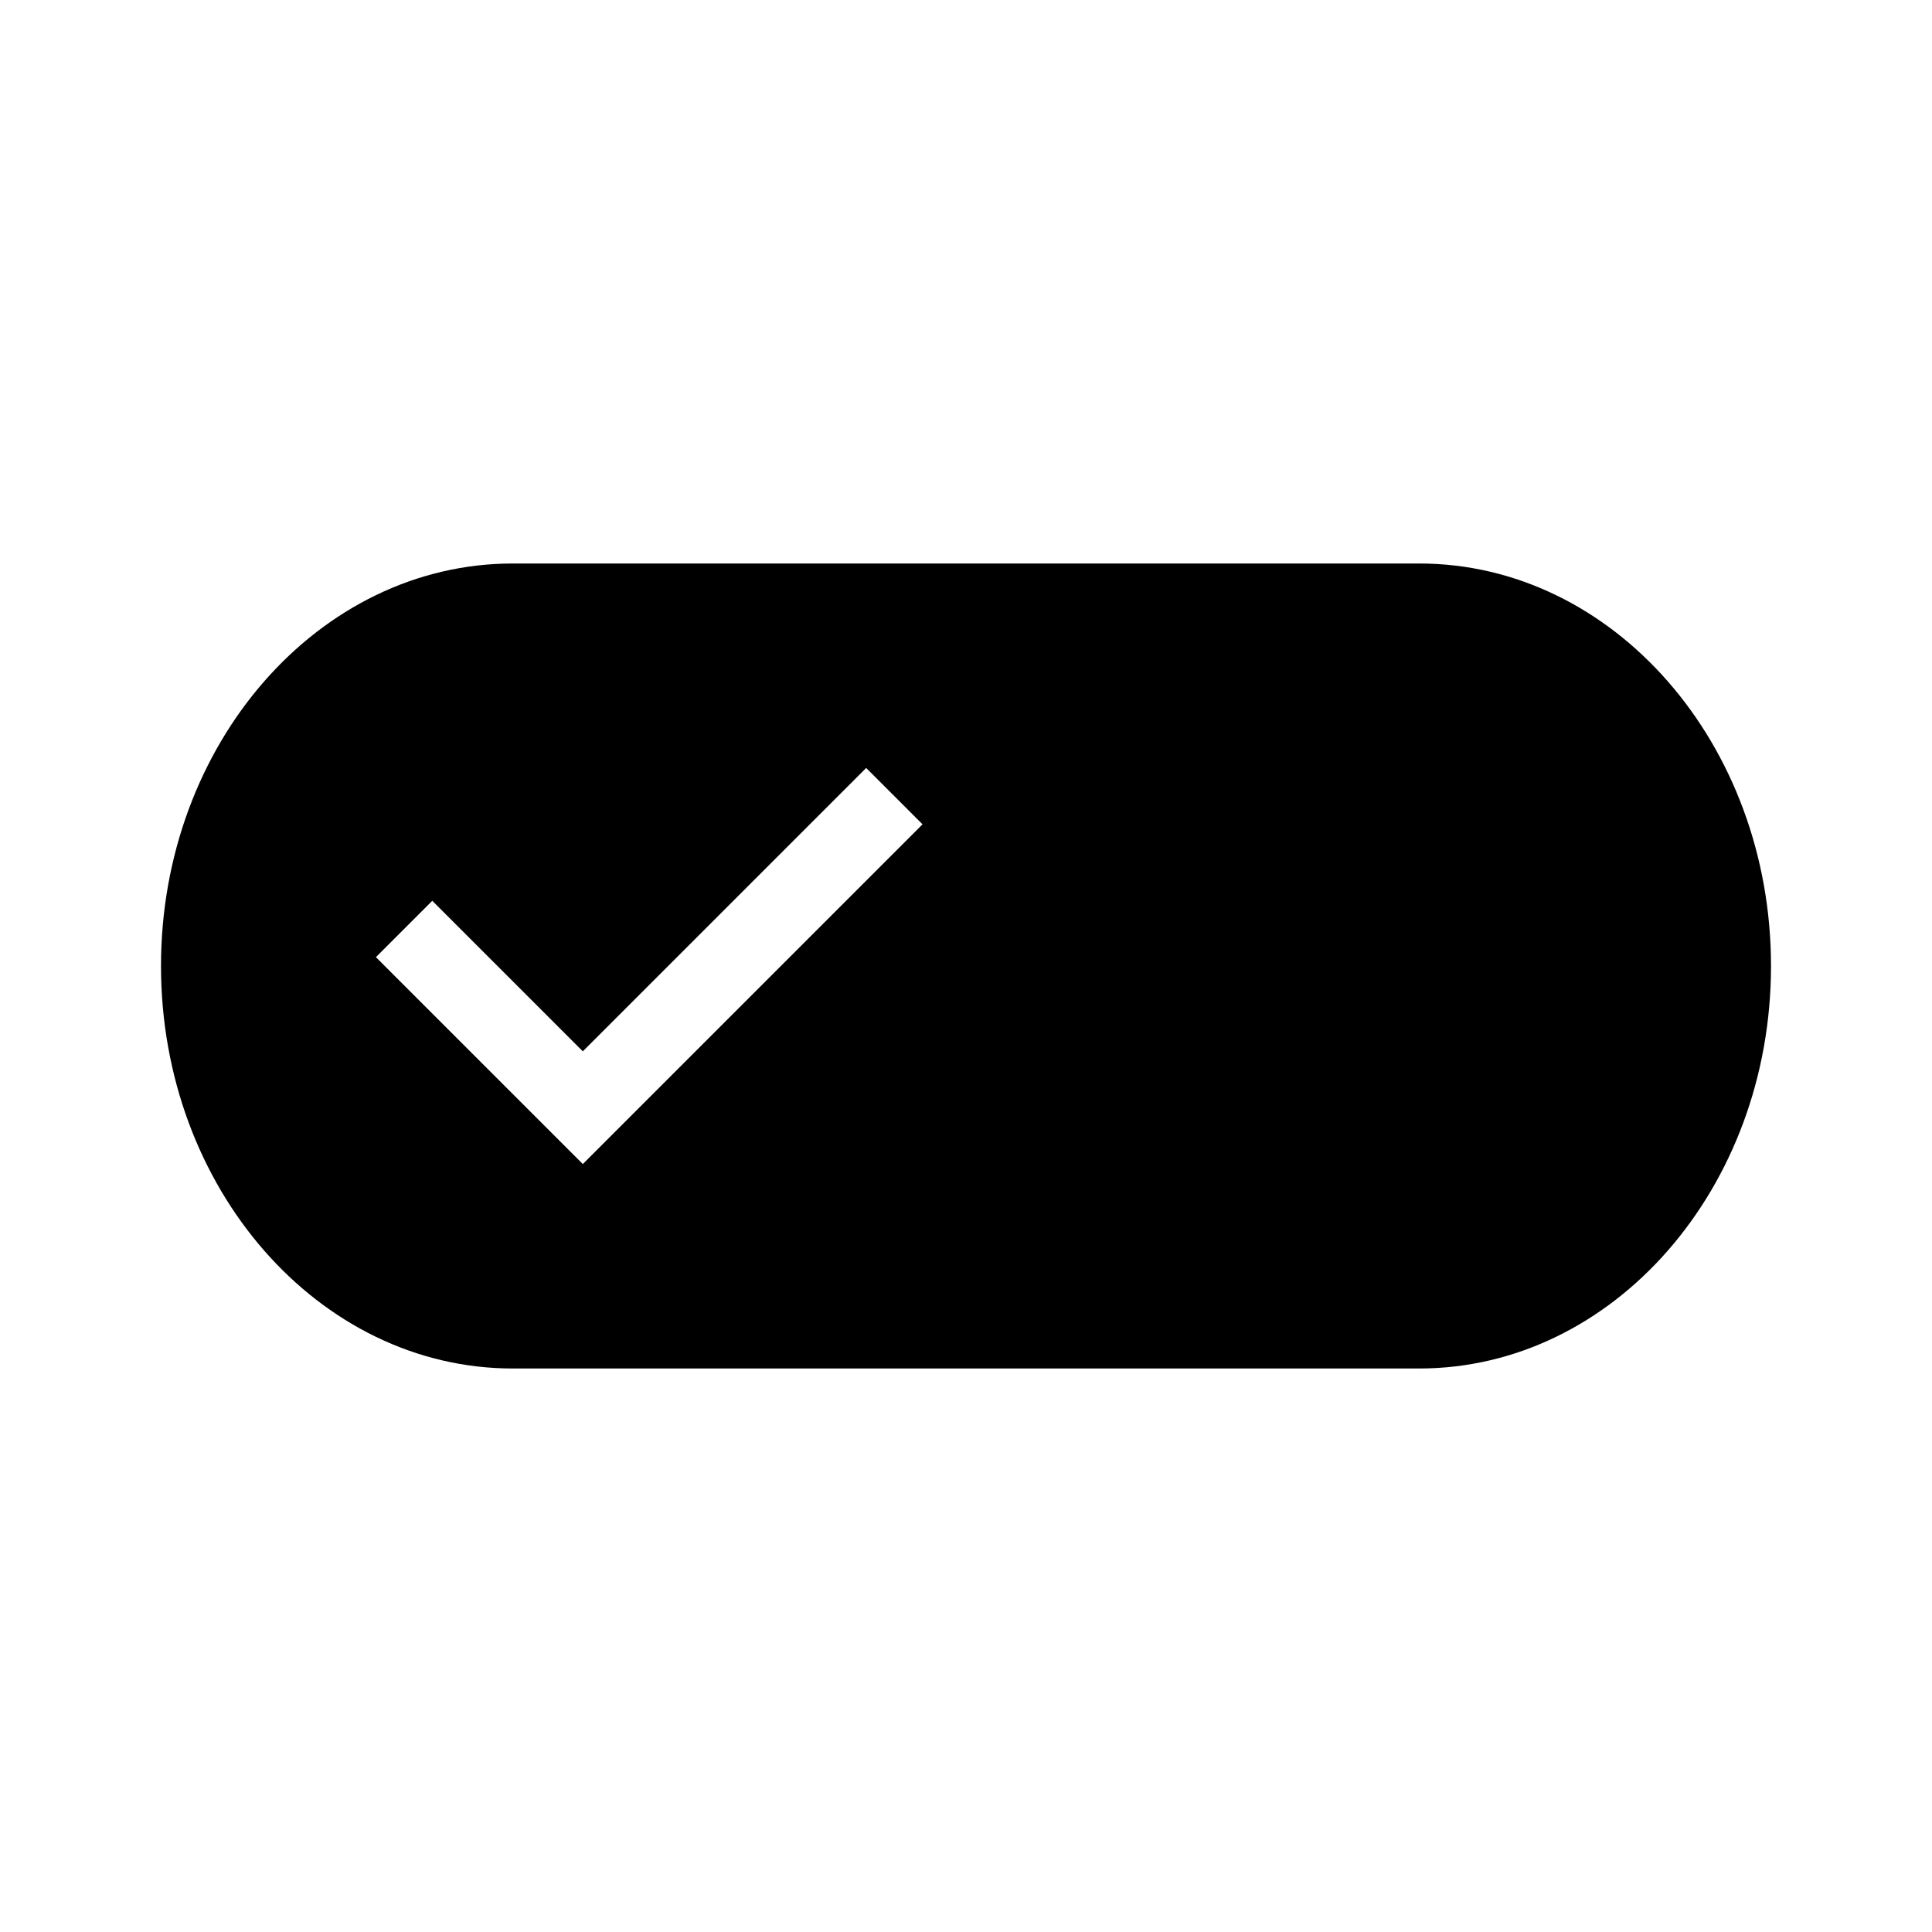
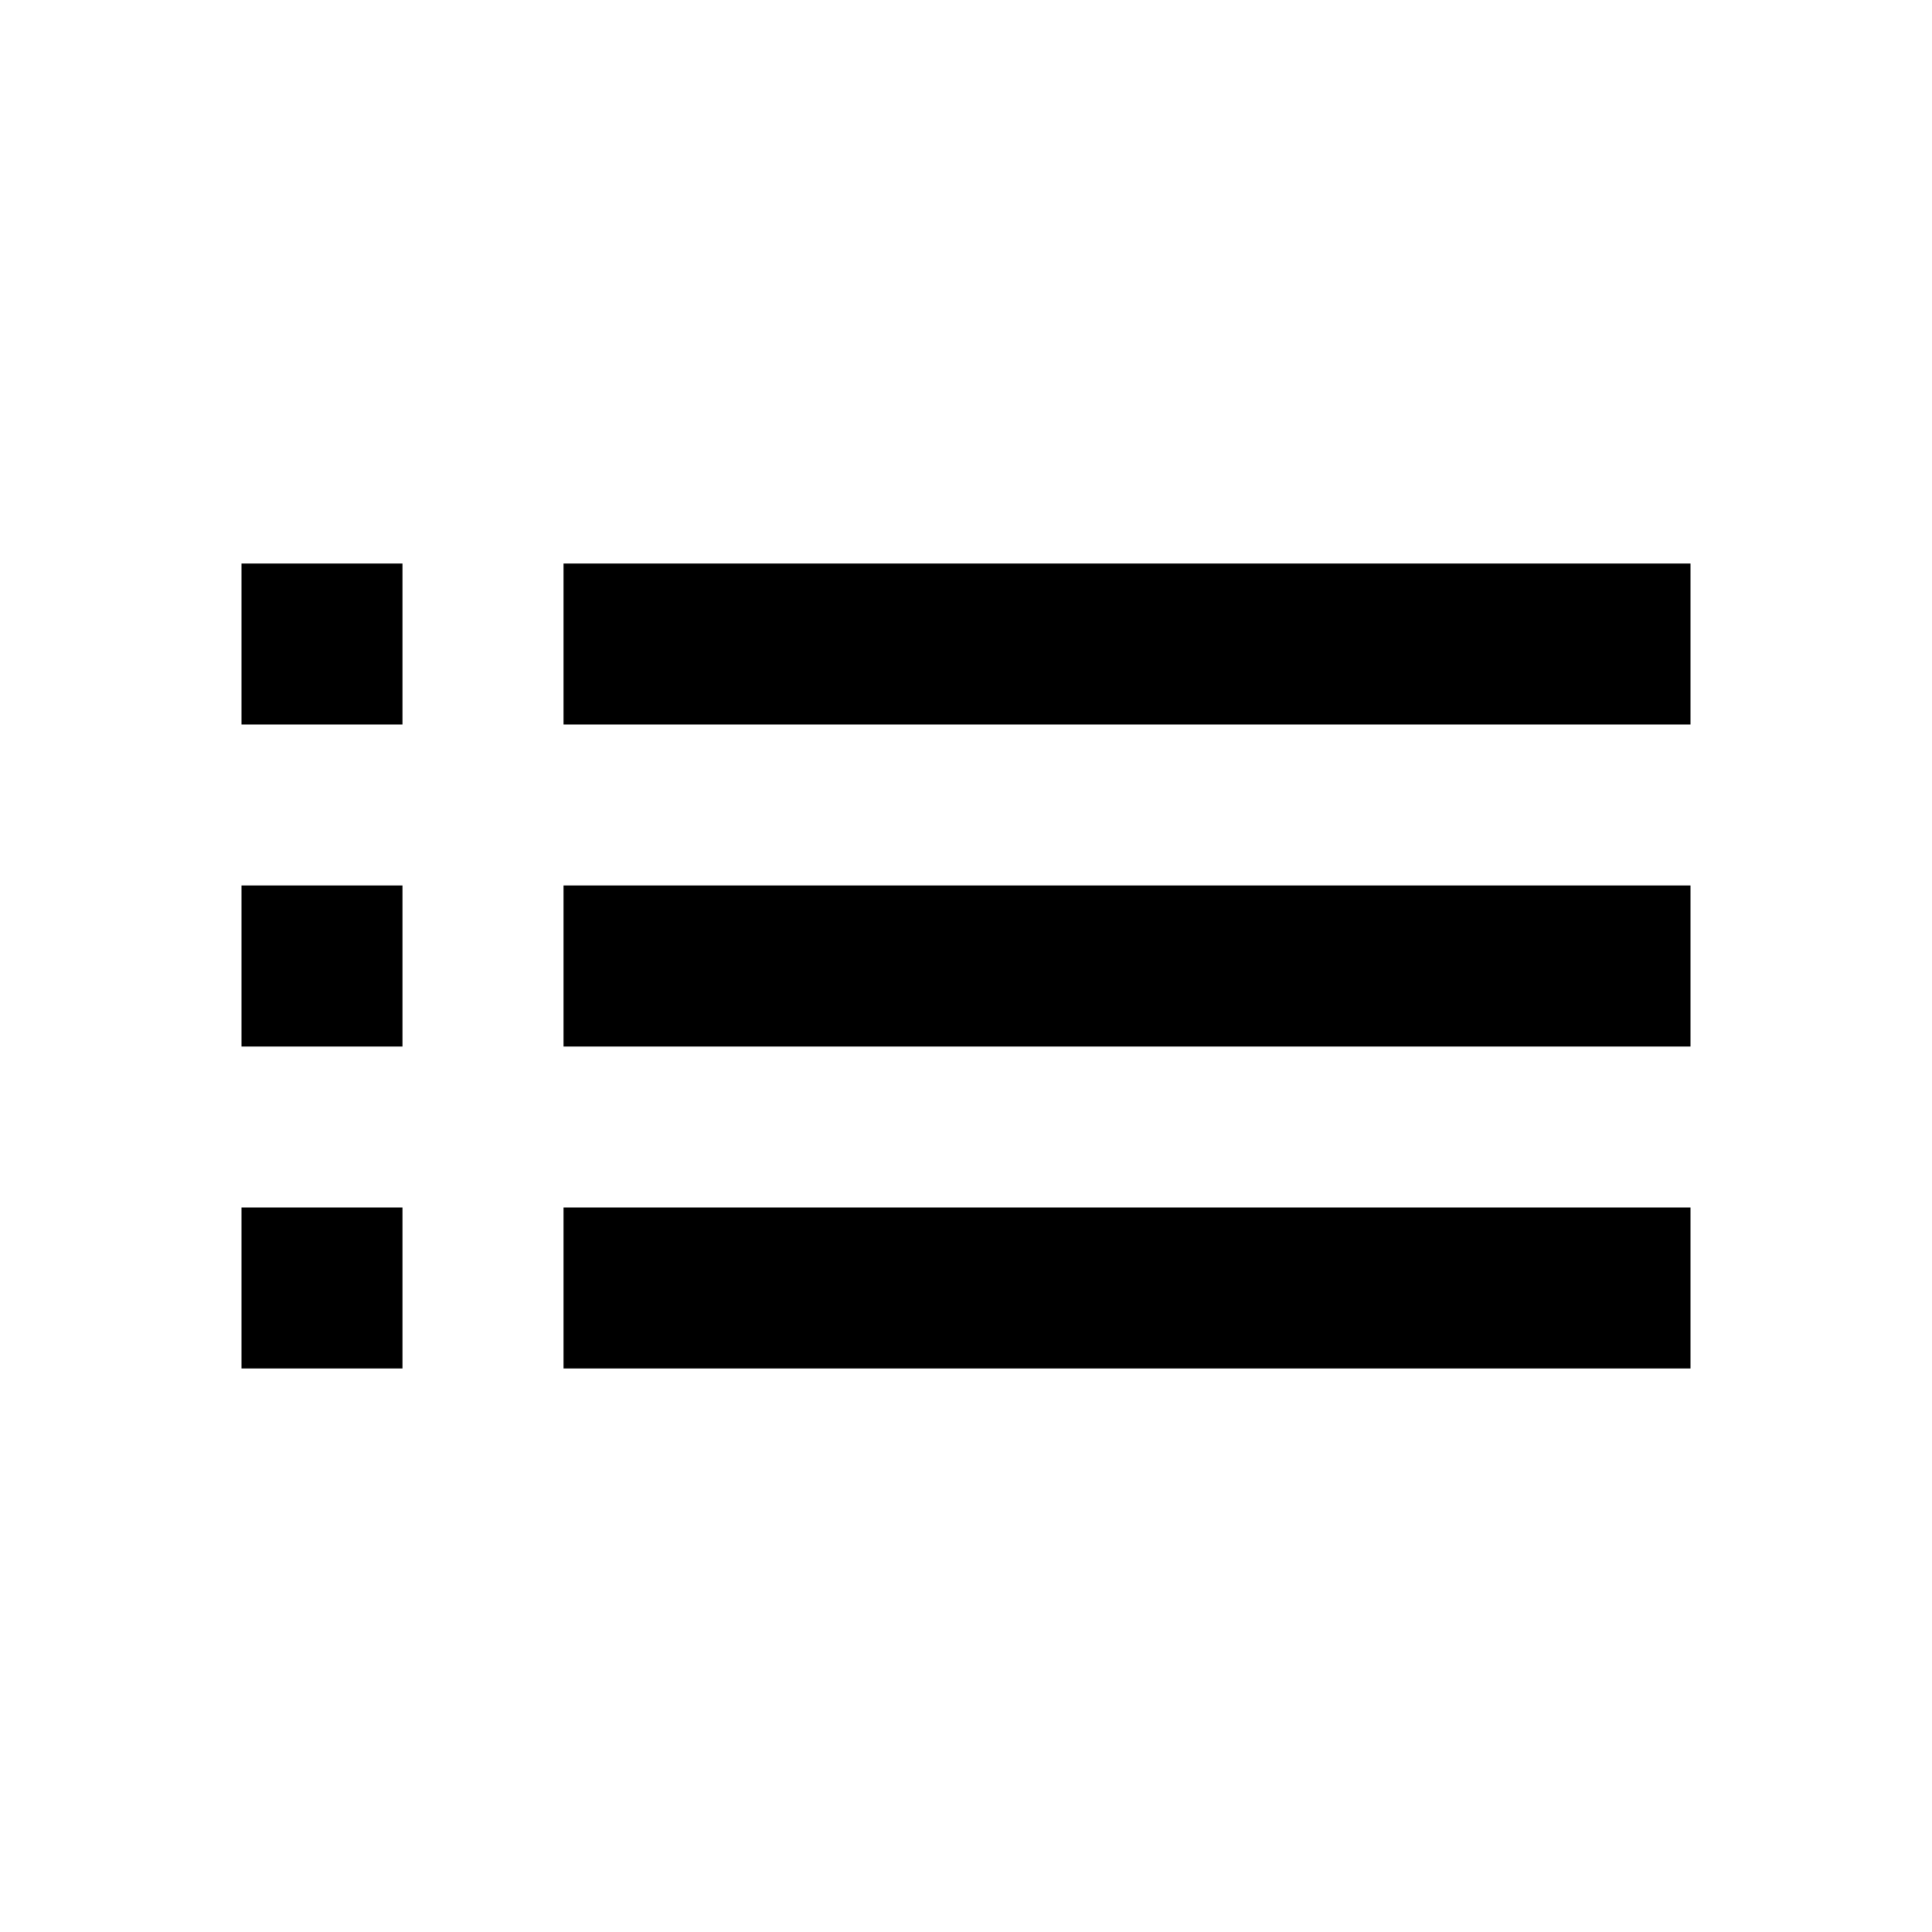
- <svg xmlns="http://www.w3.org/2000/svg" width="24" height="24" viewBox="0 0 24 24">
-   <path fill="none" d="M0 0h24v24H0V0z" />
-   <path d="M17.63 7H6.37C3.96 7 2 9.24 2 12s1.96 5 4.37 5h11.26c2.41 0 4.37-2.24 4.37-5s-1.96-5-4.37-5zM7.24 14.46l-2.57-2.57.7-.7 1.87 1.87 3.52-3.52.7.7-4.22 4.22z" />
+ <svg xmlns="http://www.w3.org/2000/svg" height="24" viewBox="0 0 24 24" width="24">
+   <g fill="none">
+     <path d="M0 0h24v24H0V0z" />
+     <path d="M0 0h24v24H0V0z" opacity=".87" />
+   </g>
+   <path d="M3 13h2v-2H3v2zm0 4h2v-2H3v2zm0-8h2V7H3v2zm4 4h14v-2H7v2zm0 4h14v-2H7v2zM7 7v2h14V7H7zm-4 6h2v-2H3v2zm0 4h2v-2H3v2zm0-8h2V7H3v2zm4 4h14v-2H7v2zm0 4h14v-2H7v2zM7 7v2h14V7H7z" />
</svg>
